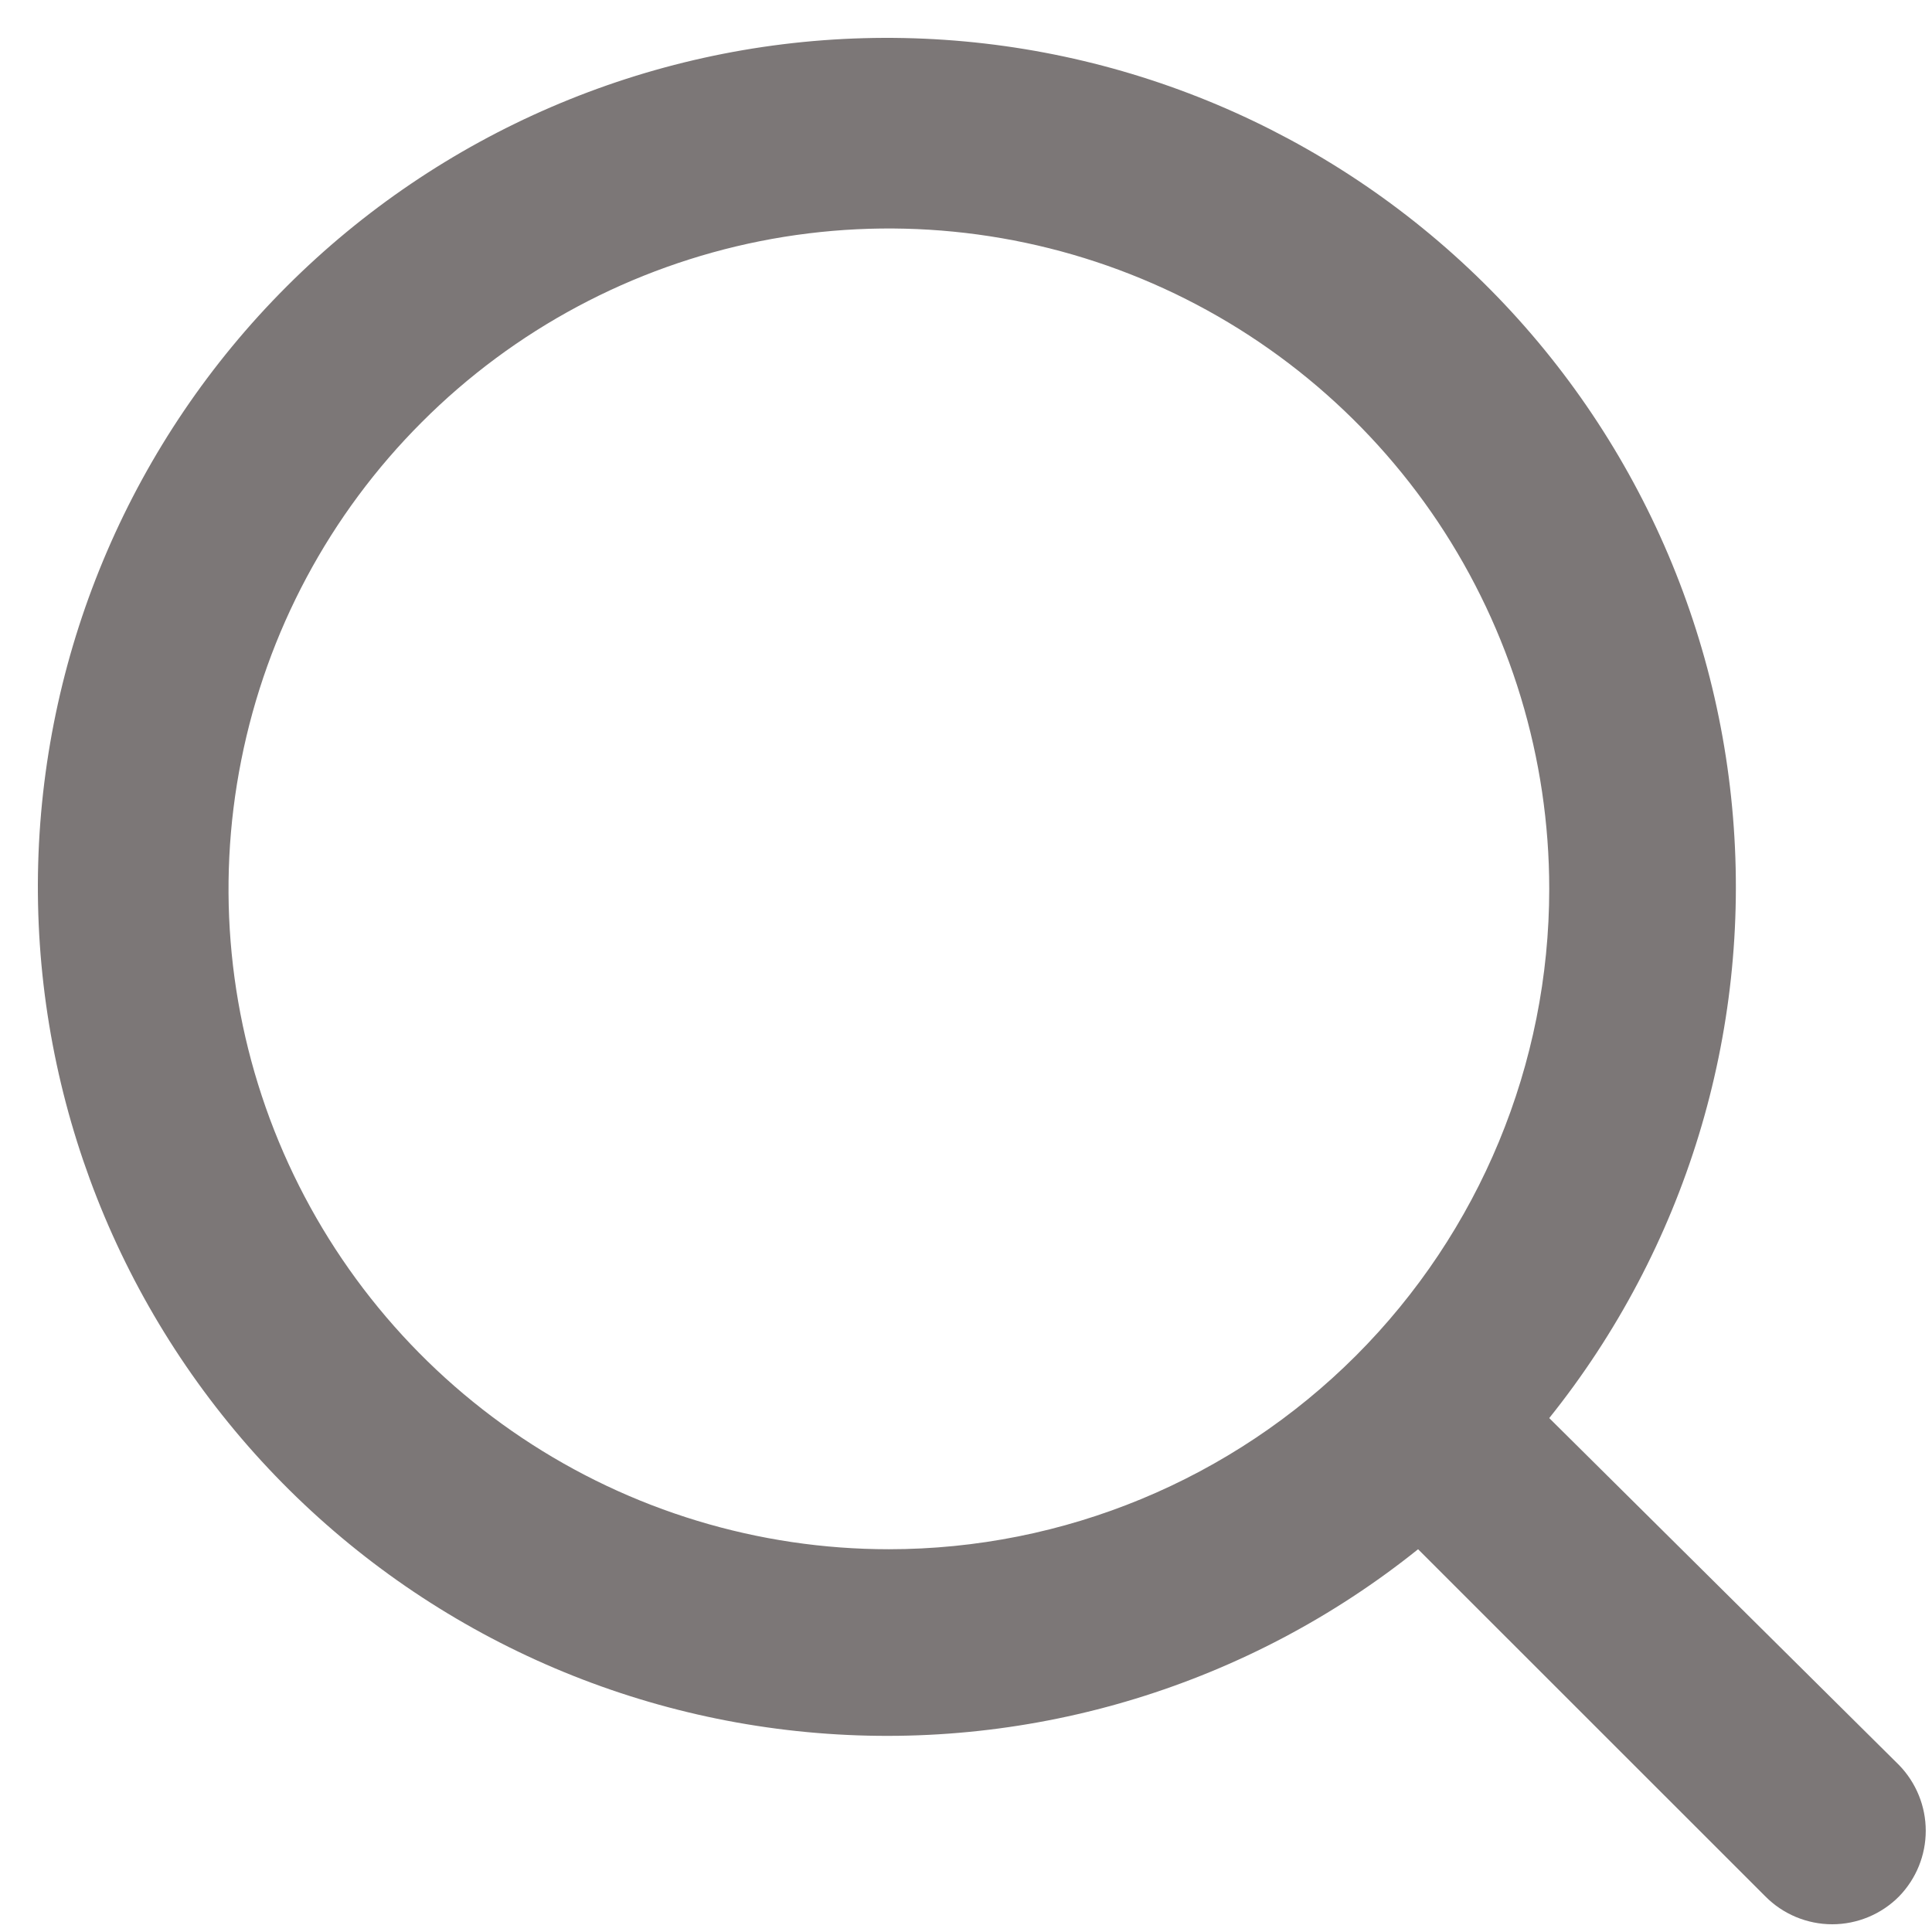
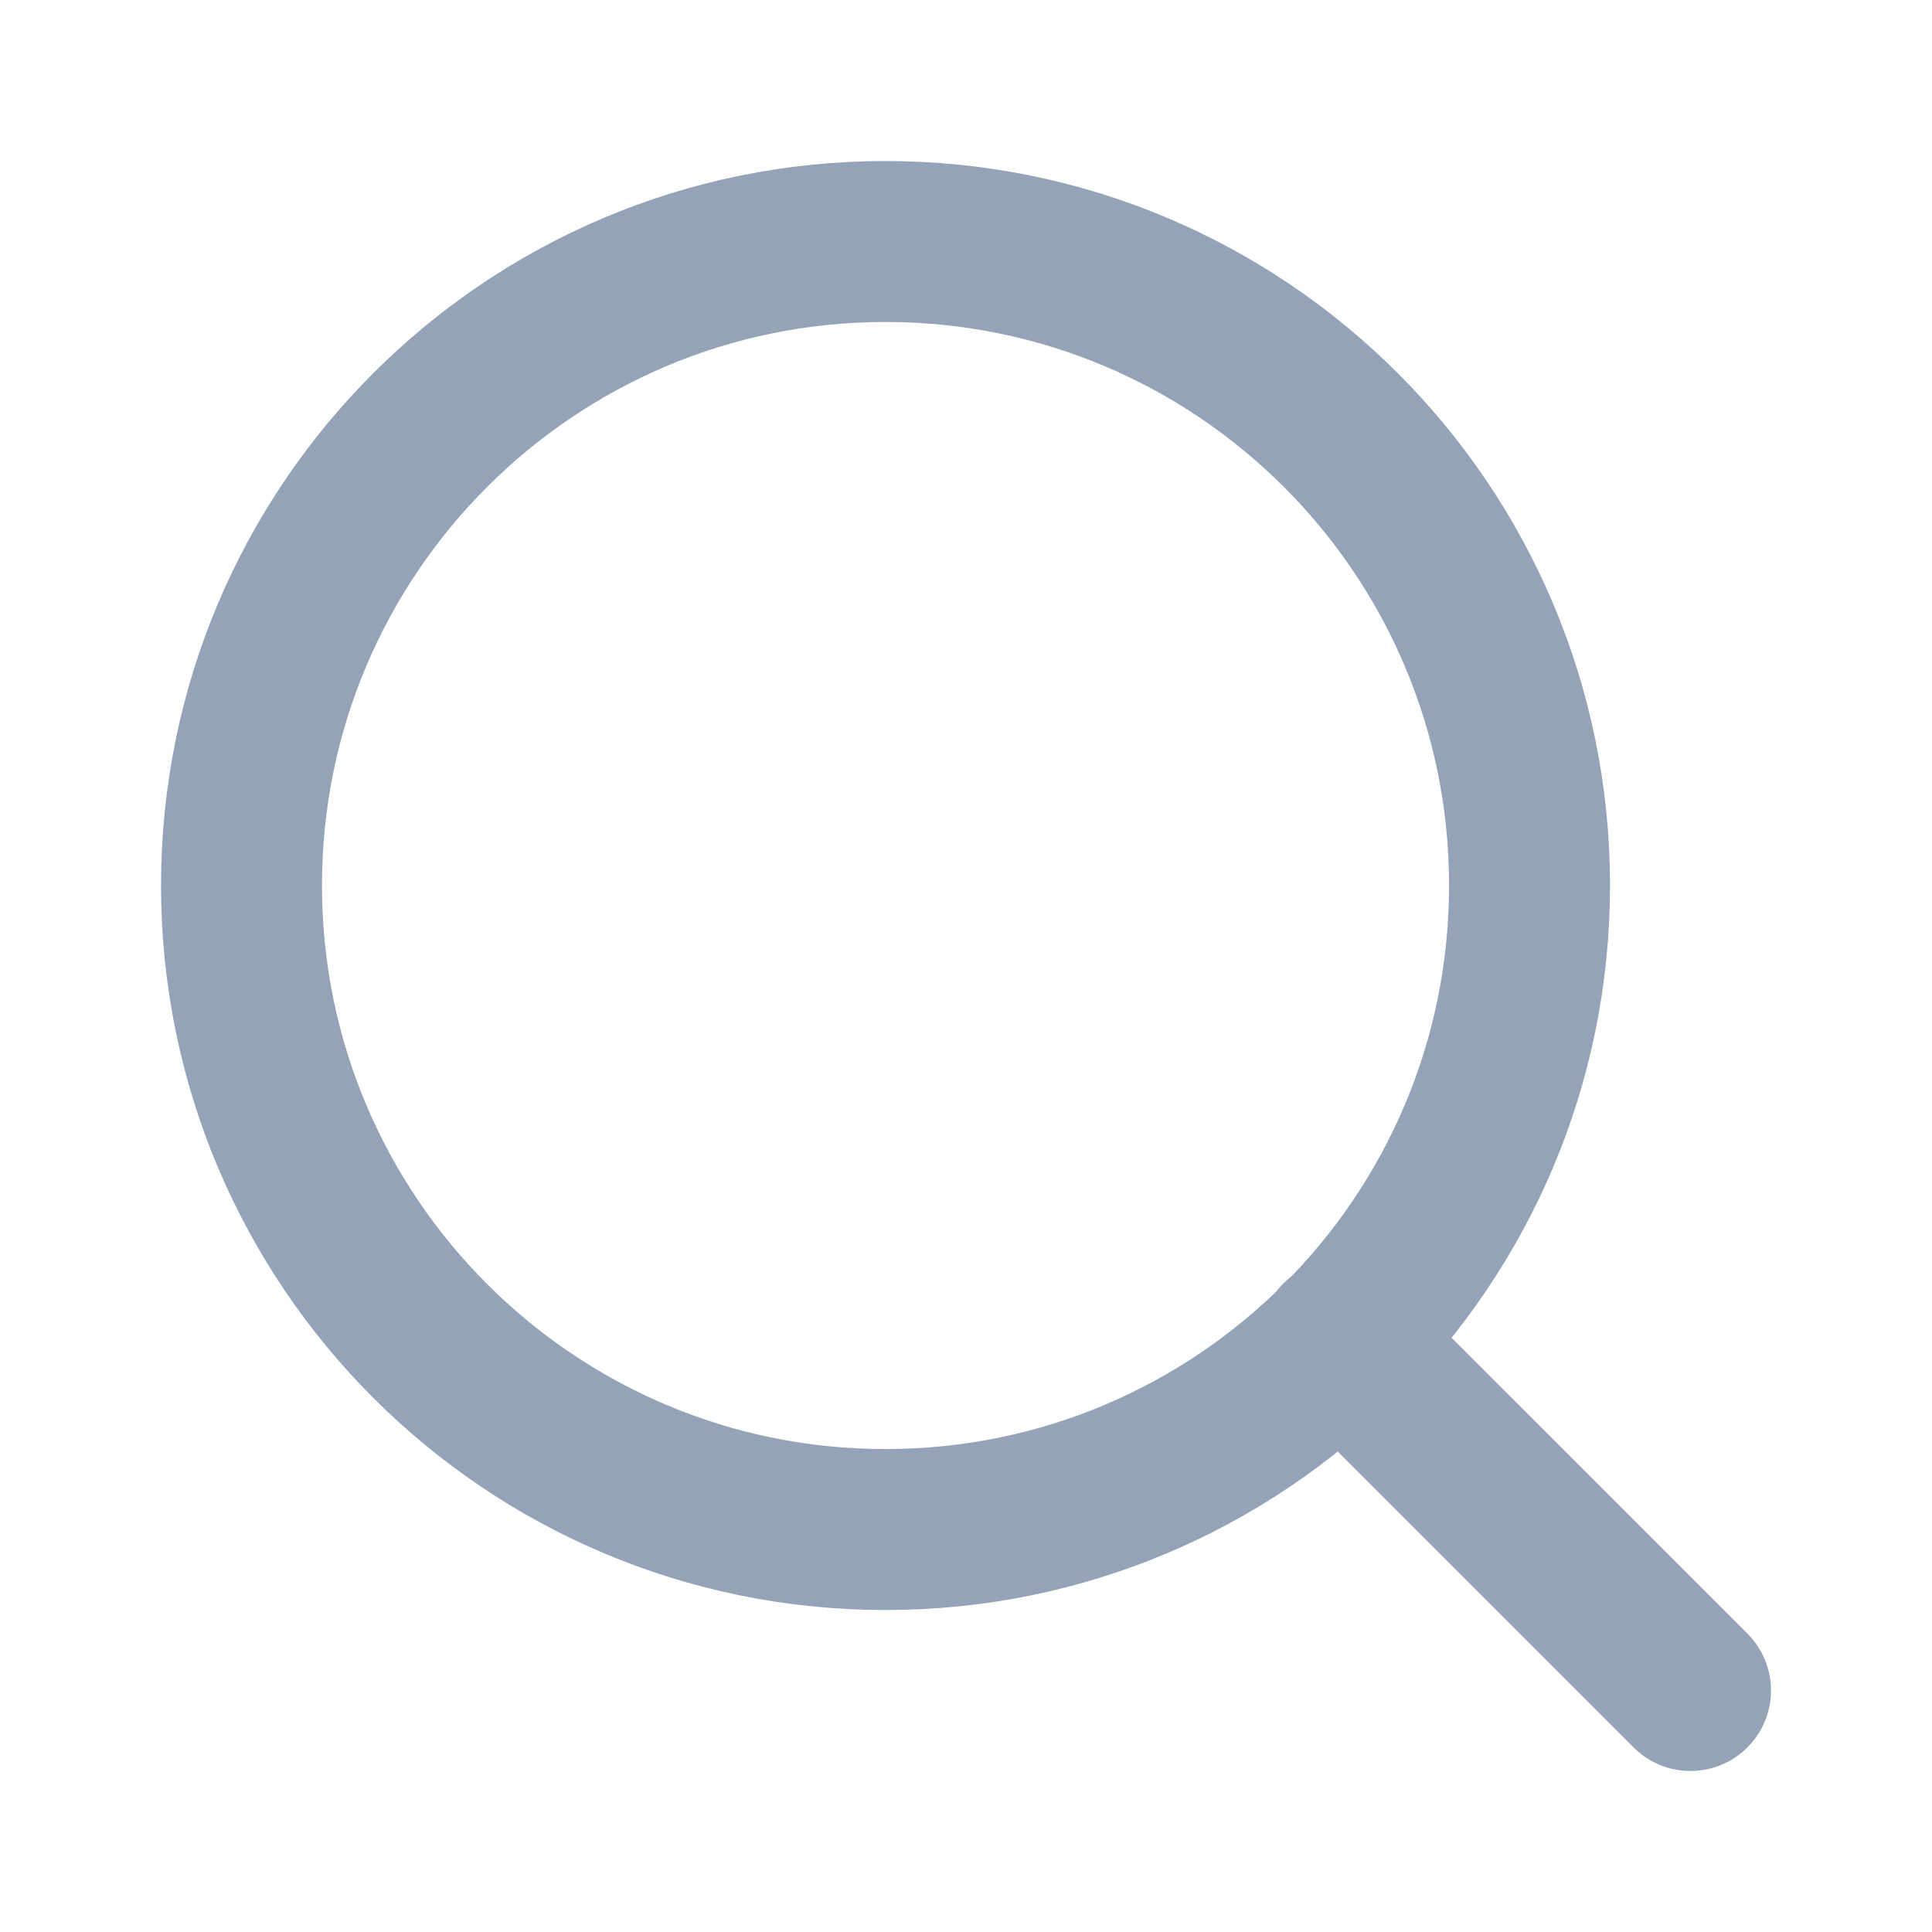
- <svg xmlns="http://www.w3.org/2000/svg" width="17" height="17" viewBox="0 0 17 17" fill="none">
-   <path d="M16.711 15.532L13.632 12.478C14.827 10.987 15.406 9.096 15.249 7.191C15.093 5.287 14.213 3.515 12.79 2.24C11.367 0.965 9.51 0.284 7.6 0.336C5.69 0.388 3.873 1.17 2.522 2.521C1.171 3.872 0.389 5.69 0.336 7.599C0.284 9.509 0.966 11.367 2.241 12.79C3.516 14.212 5.287 15.093 7.192 15.249C9.096 15.406 10.988 14.827 12.478 13.632L15.533 16.686C15.61 16.764 15.702 16.826 15.803 16.868C15.904 16.91 16.012 16.932 16.122 16.932C16.232 16.932 16.34 16.91 16.441 16.868C16.542 16.826 16.634 16.764 16.711 16.686C16.861 16.531 16.945 16.325 16.945 16.109C16.945 15.894 16.861 15.687 16.711 15.532ZM7.821 13.632C6.672 13.632 5.549 13.291 4.593 12.652C3.638 12.014 2.893 11.106 2.453 10.045C2.013 8.983 1.898 7.815 2.123 6.688C2.347 5.56 2.9 4.525 3.713 3.713C4.525 2.9 5.561 2.347 6.688 2.122C7.815 1.898 8.983 2.013 10.045 2.453C11.107 2.893 12.014 3.638 12.653 4.593C13.291 5.549 13.632 6.672 13.632 7.821C13.632 9.362 13.02 10.84 11.93 11.93C10.84 13.019 9.362 13.632 7.821 13.632Z" fill="#7C7777" />
+ <svg xmlns="http://www.w3.org/2000/svg" width="16" height="16" viewBox="0 0 16 16" fill="none">
+   <path d="M7.333 12.667C10.279 12.667 12.667 10.279 12.667 7.333C12.667 4.388 10.279 2 7.333 2C4.388 2 2 4.388 2 7.333C2 10.279 4.388 12.667 7.333 12.667Z" stroke="#94A3B8" stroke-width="1.333" stroke-linecap="round" stroke-linejoin="round" />
+   <path d="M14 14L11.1 11.1" stroke="#94A3B8" stroke-width="1.333" stroke-linecap="round" stroke-linejoin="round" />
</svg>
